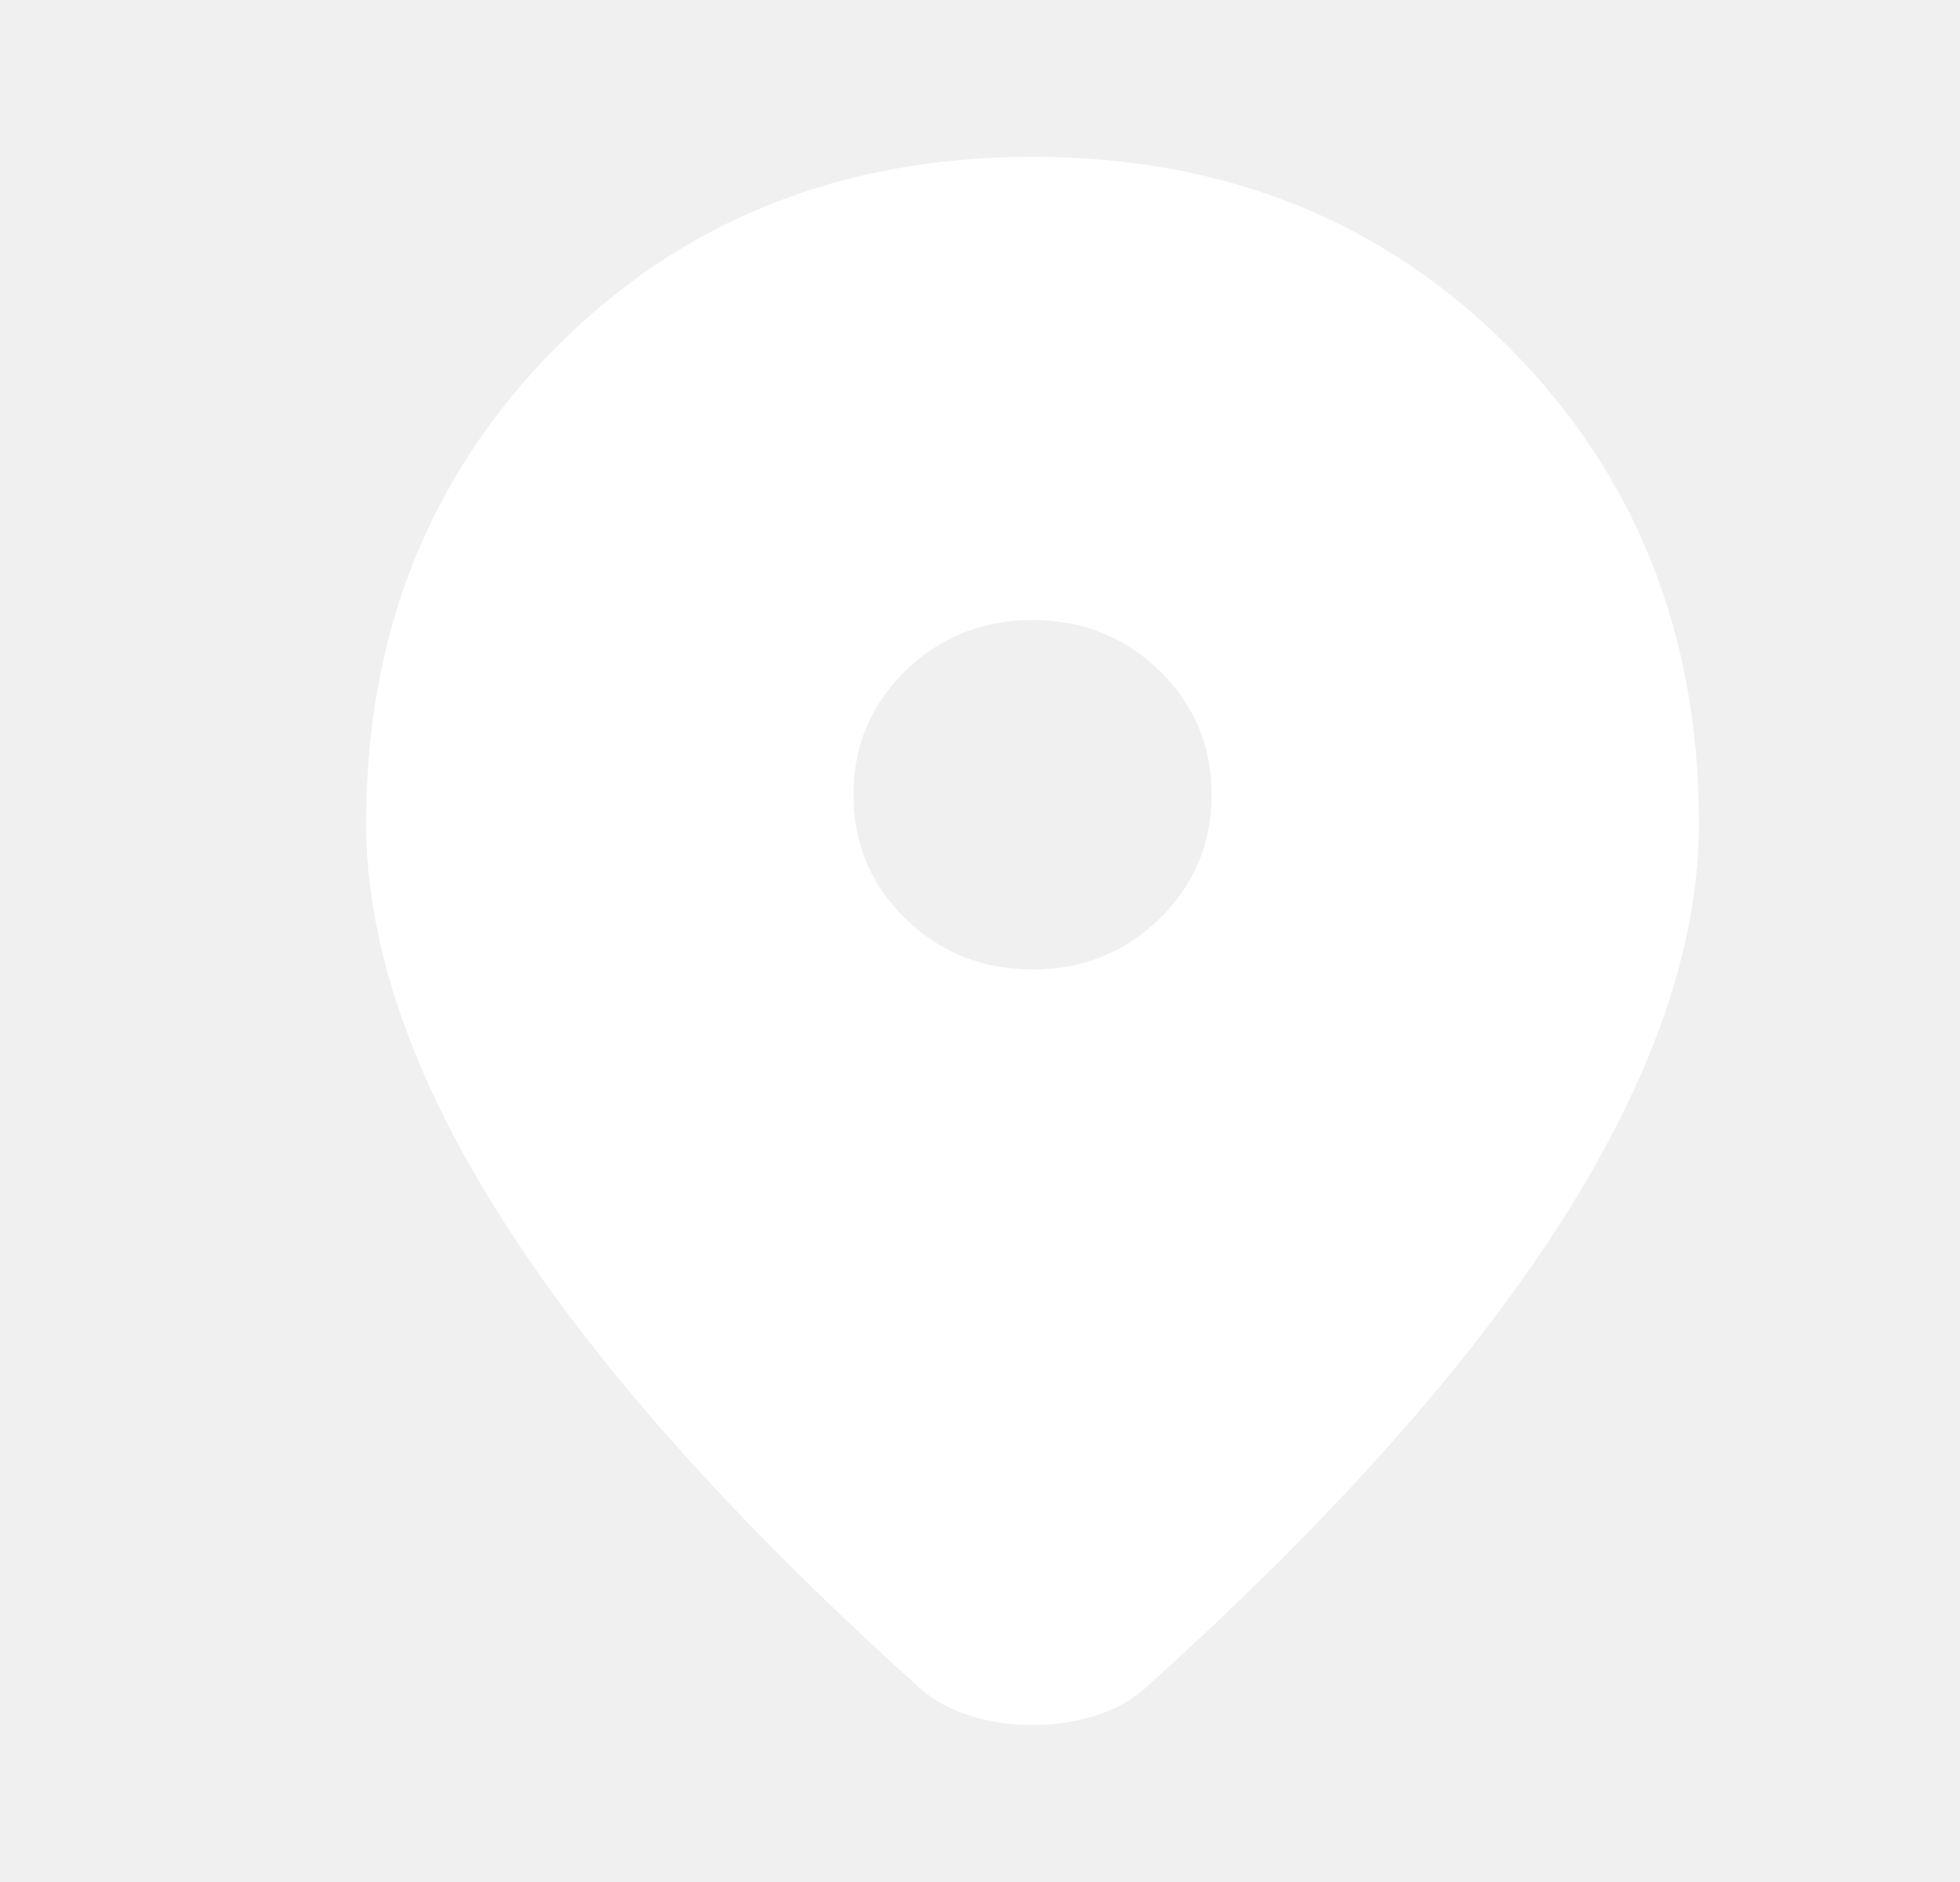
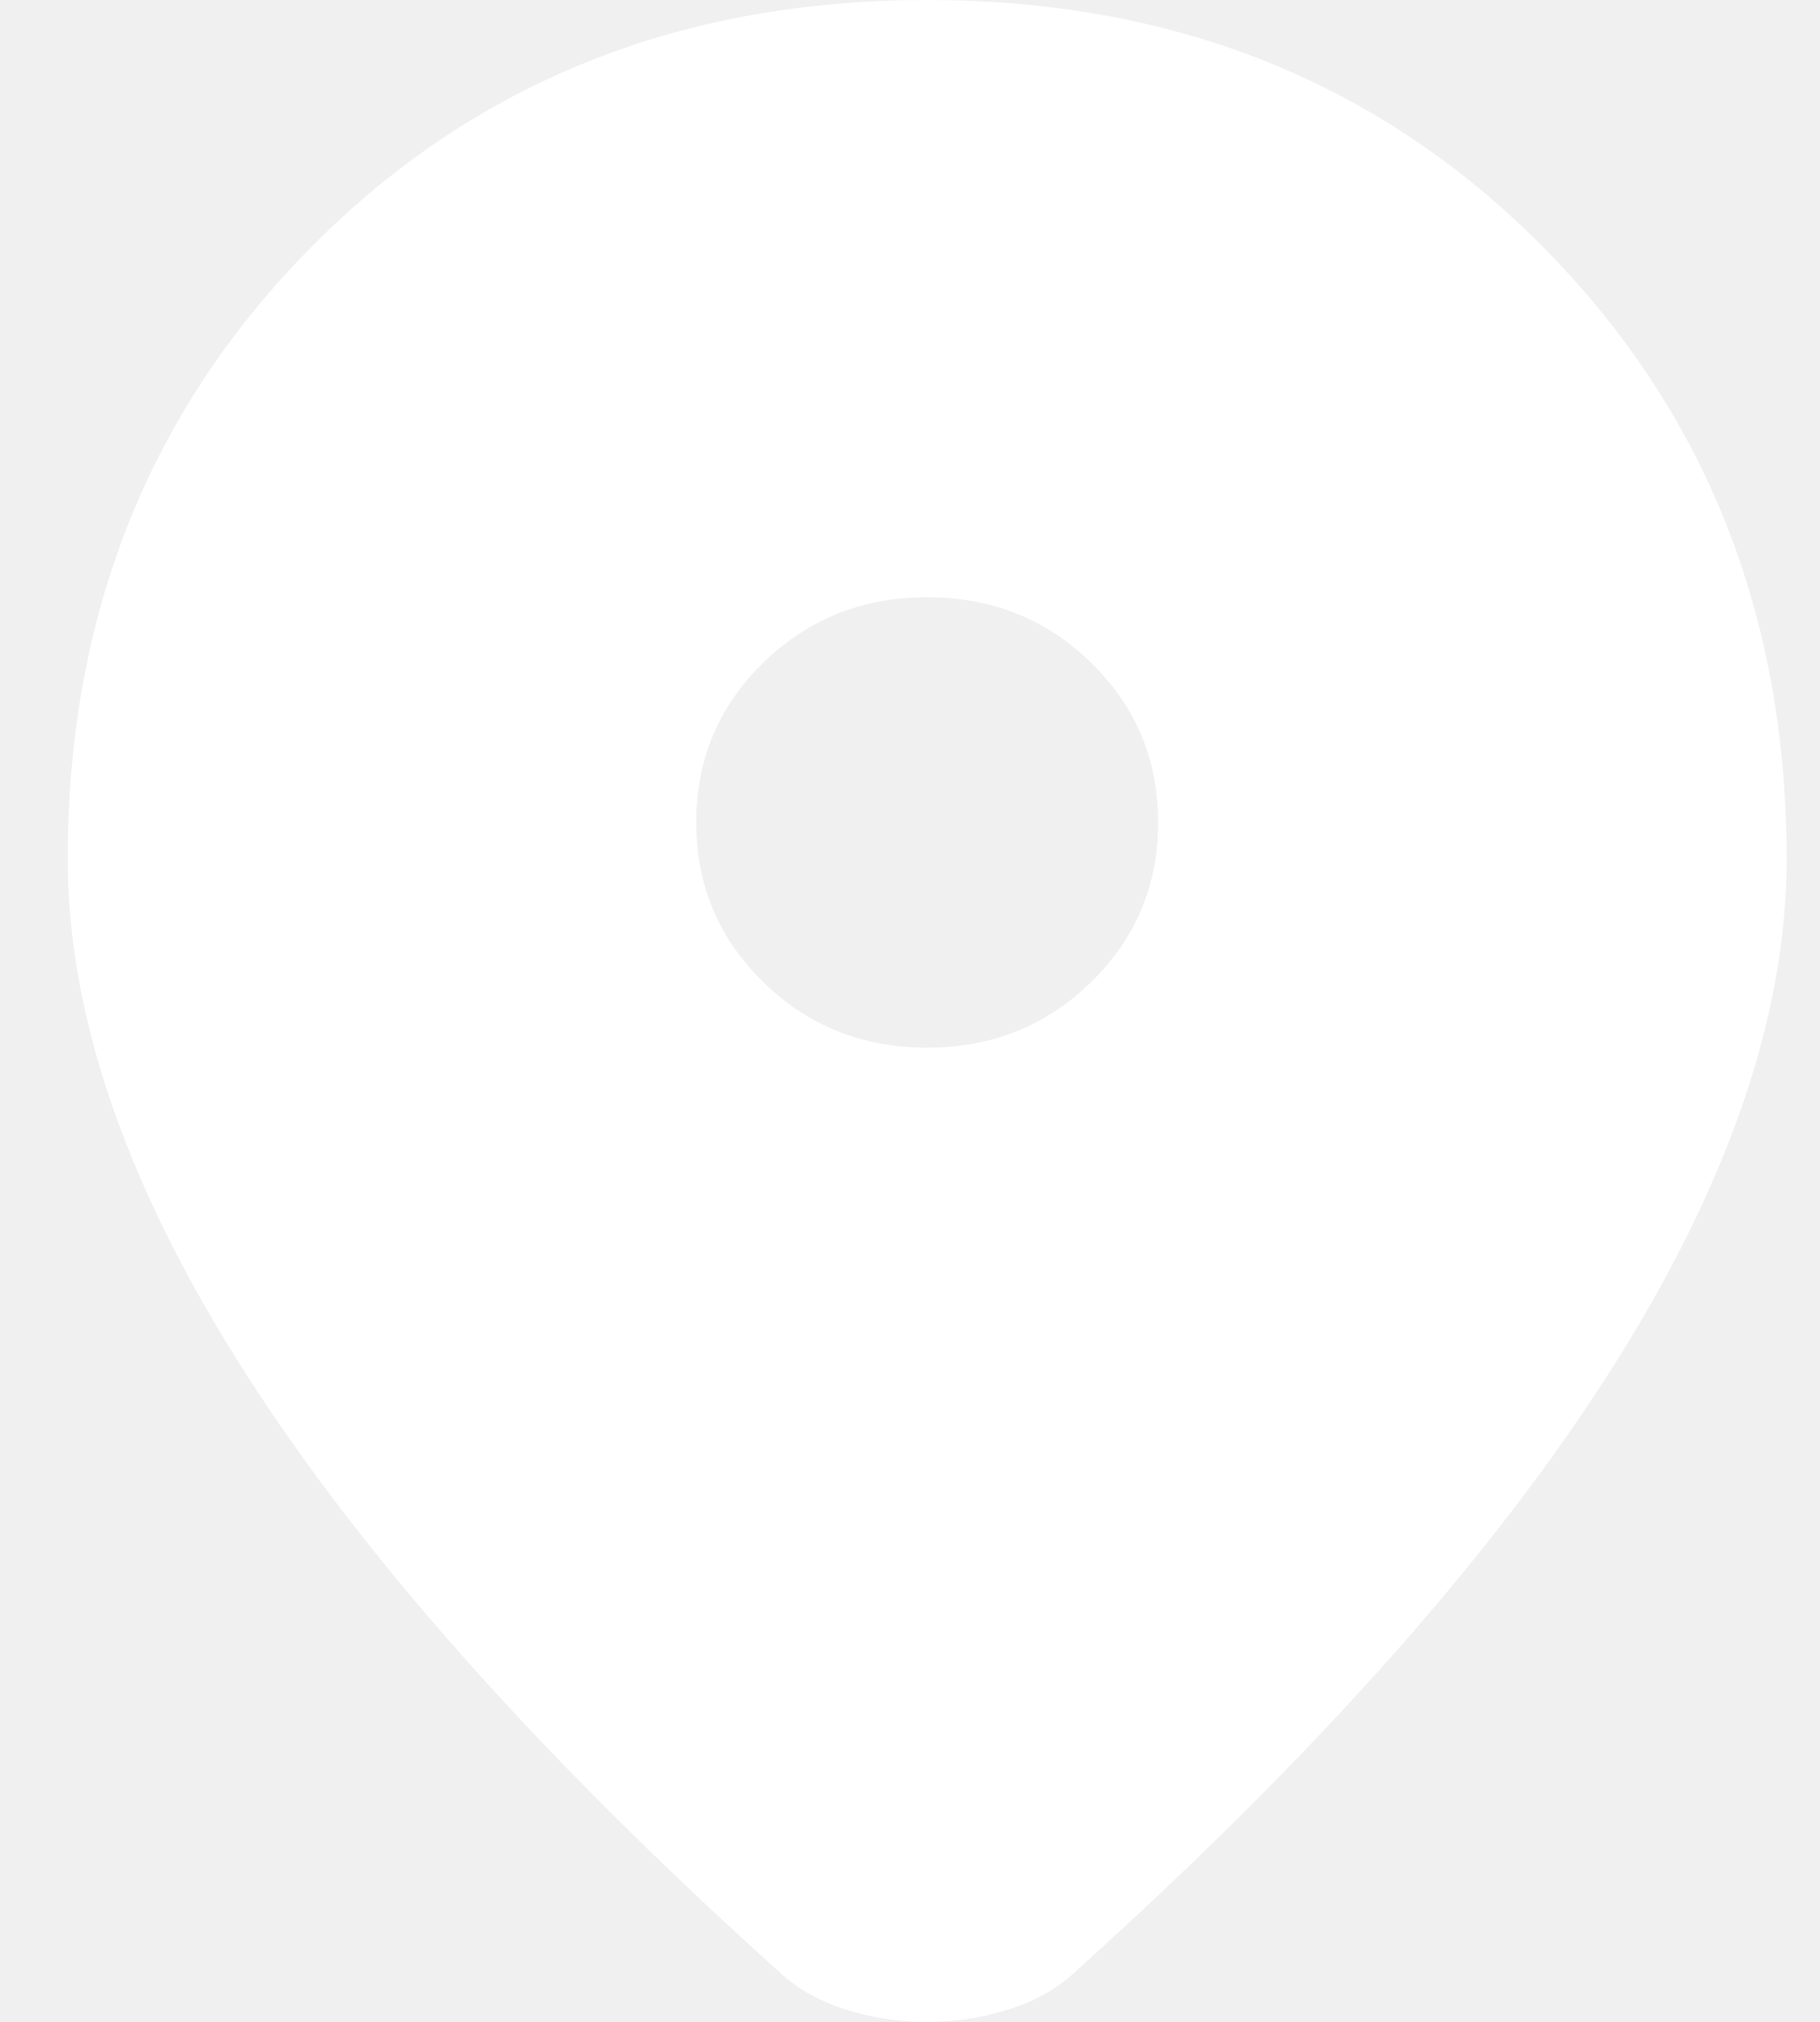
- <svg xmlns="http://www.w3.org/2000/svg" width="25" height="24" viewBox="0 0 25 24" fill="none">
-   <path d="M13.17 22C12.887 22 12.612 21.957 12.347 21.87C12.081 21.784 11.86 21.655 11.682 21.482C9.345 19.375 7.592 17.406 6.423 15.575C5.254 13.744 4.67 12.052 4.67 10.497C4.67 8.079 5.476 6.059 7.087 4.435C8.699 2.812 10.726 2 13.17 2C15.614 2 17.641 2.812 19.253 4.435C20.864 6.059 21.67 8.079 21.67 10.497C21.67 12.052 21.085 13.744 19.917 15.575C18.748 17.406 16.995 19.375 14.657 21.482C14.48 21.655 14.259 21.784 13.993 21.87C13.728 21.957 13.453 22 13.17 22ZM13.17 12.363C13.807 12.363 14.348 12.147 14.79 11.715C15.233 11.283 15.454 10.757 15.454 10.135C15.454 9.513 15.233 8.986 14.79 8.554C14.348 8.123 13.807 7.907 13.17 7.907C12.532 7.907 11.992 8.123 11.55 8.554C11.107 8.986 10.886 9.513 10.886 10.135C10.886 10.757 11.107 11.283 11.55 11.715C11.992 12.147 12.532 12.363 13.17 12.363Z" fill="white" />
+ <svg xmlns="http://www.w3.org/2000/svg" width="18" height="20" viewBox="0 0 18 20" fill="none">
+   <path d="M9.17 20C8.887 20 8.612 19.957 8.346 19.87C8.081 19.784 7.859 19.655 7.682 19.482C5.345 17.375 3.592 15.406 2.423 13.575C1.254 11.744 0.67 10.052 0.67 8.497C0.67 6.079 1.476 4.059 3.087 2.435C4.699 0.812 6.726 0 9.17 0C11.614 0 13.641 0.812 15.253 2.435C16.864 4.059 17.67 6.079 17.67 8.497C17.67 10.052 17.085 11.744 15.917 13.575C14.748 15.406 12.995 17.375 10.657 19.482C10.48 19.655 10.259 19.784 9.993 19.87C9.728 19.957 9.453 20 9.17 20ZM9.17 10.363C9.807 10.363 10.348 10.147 10.79 9.715C11.233 9.283 11.454 8.756 11.454 8.135C11.454 7.513 11.233 6.986 10.79 6.554C10.348 6.123 9.807 5.907 9.17 5.907C8.532 5.907 7.992 6.123 7.55 6.554C7.107 6.986 6.886 7.513 6.886 8.135C6.886 8.756 7.107 9.283 7.55 9.715C7.992 10.147 8.532 10.363 9.17 10.363Z" fill="white" />
</svg>
